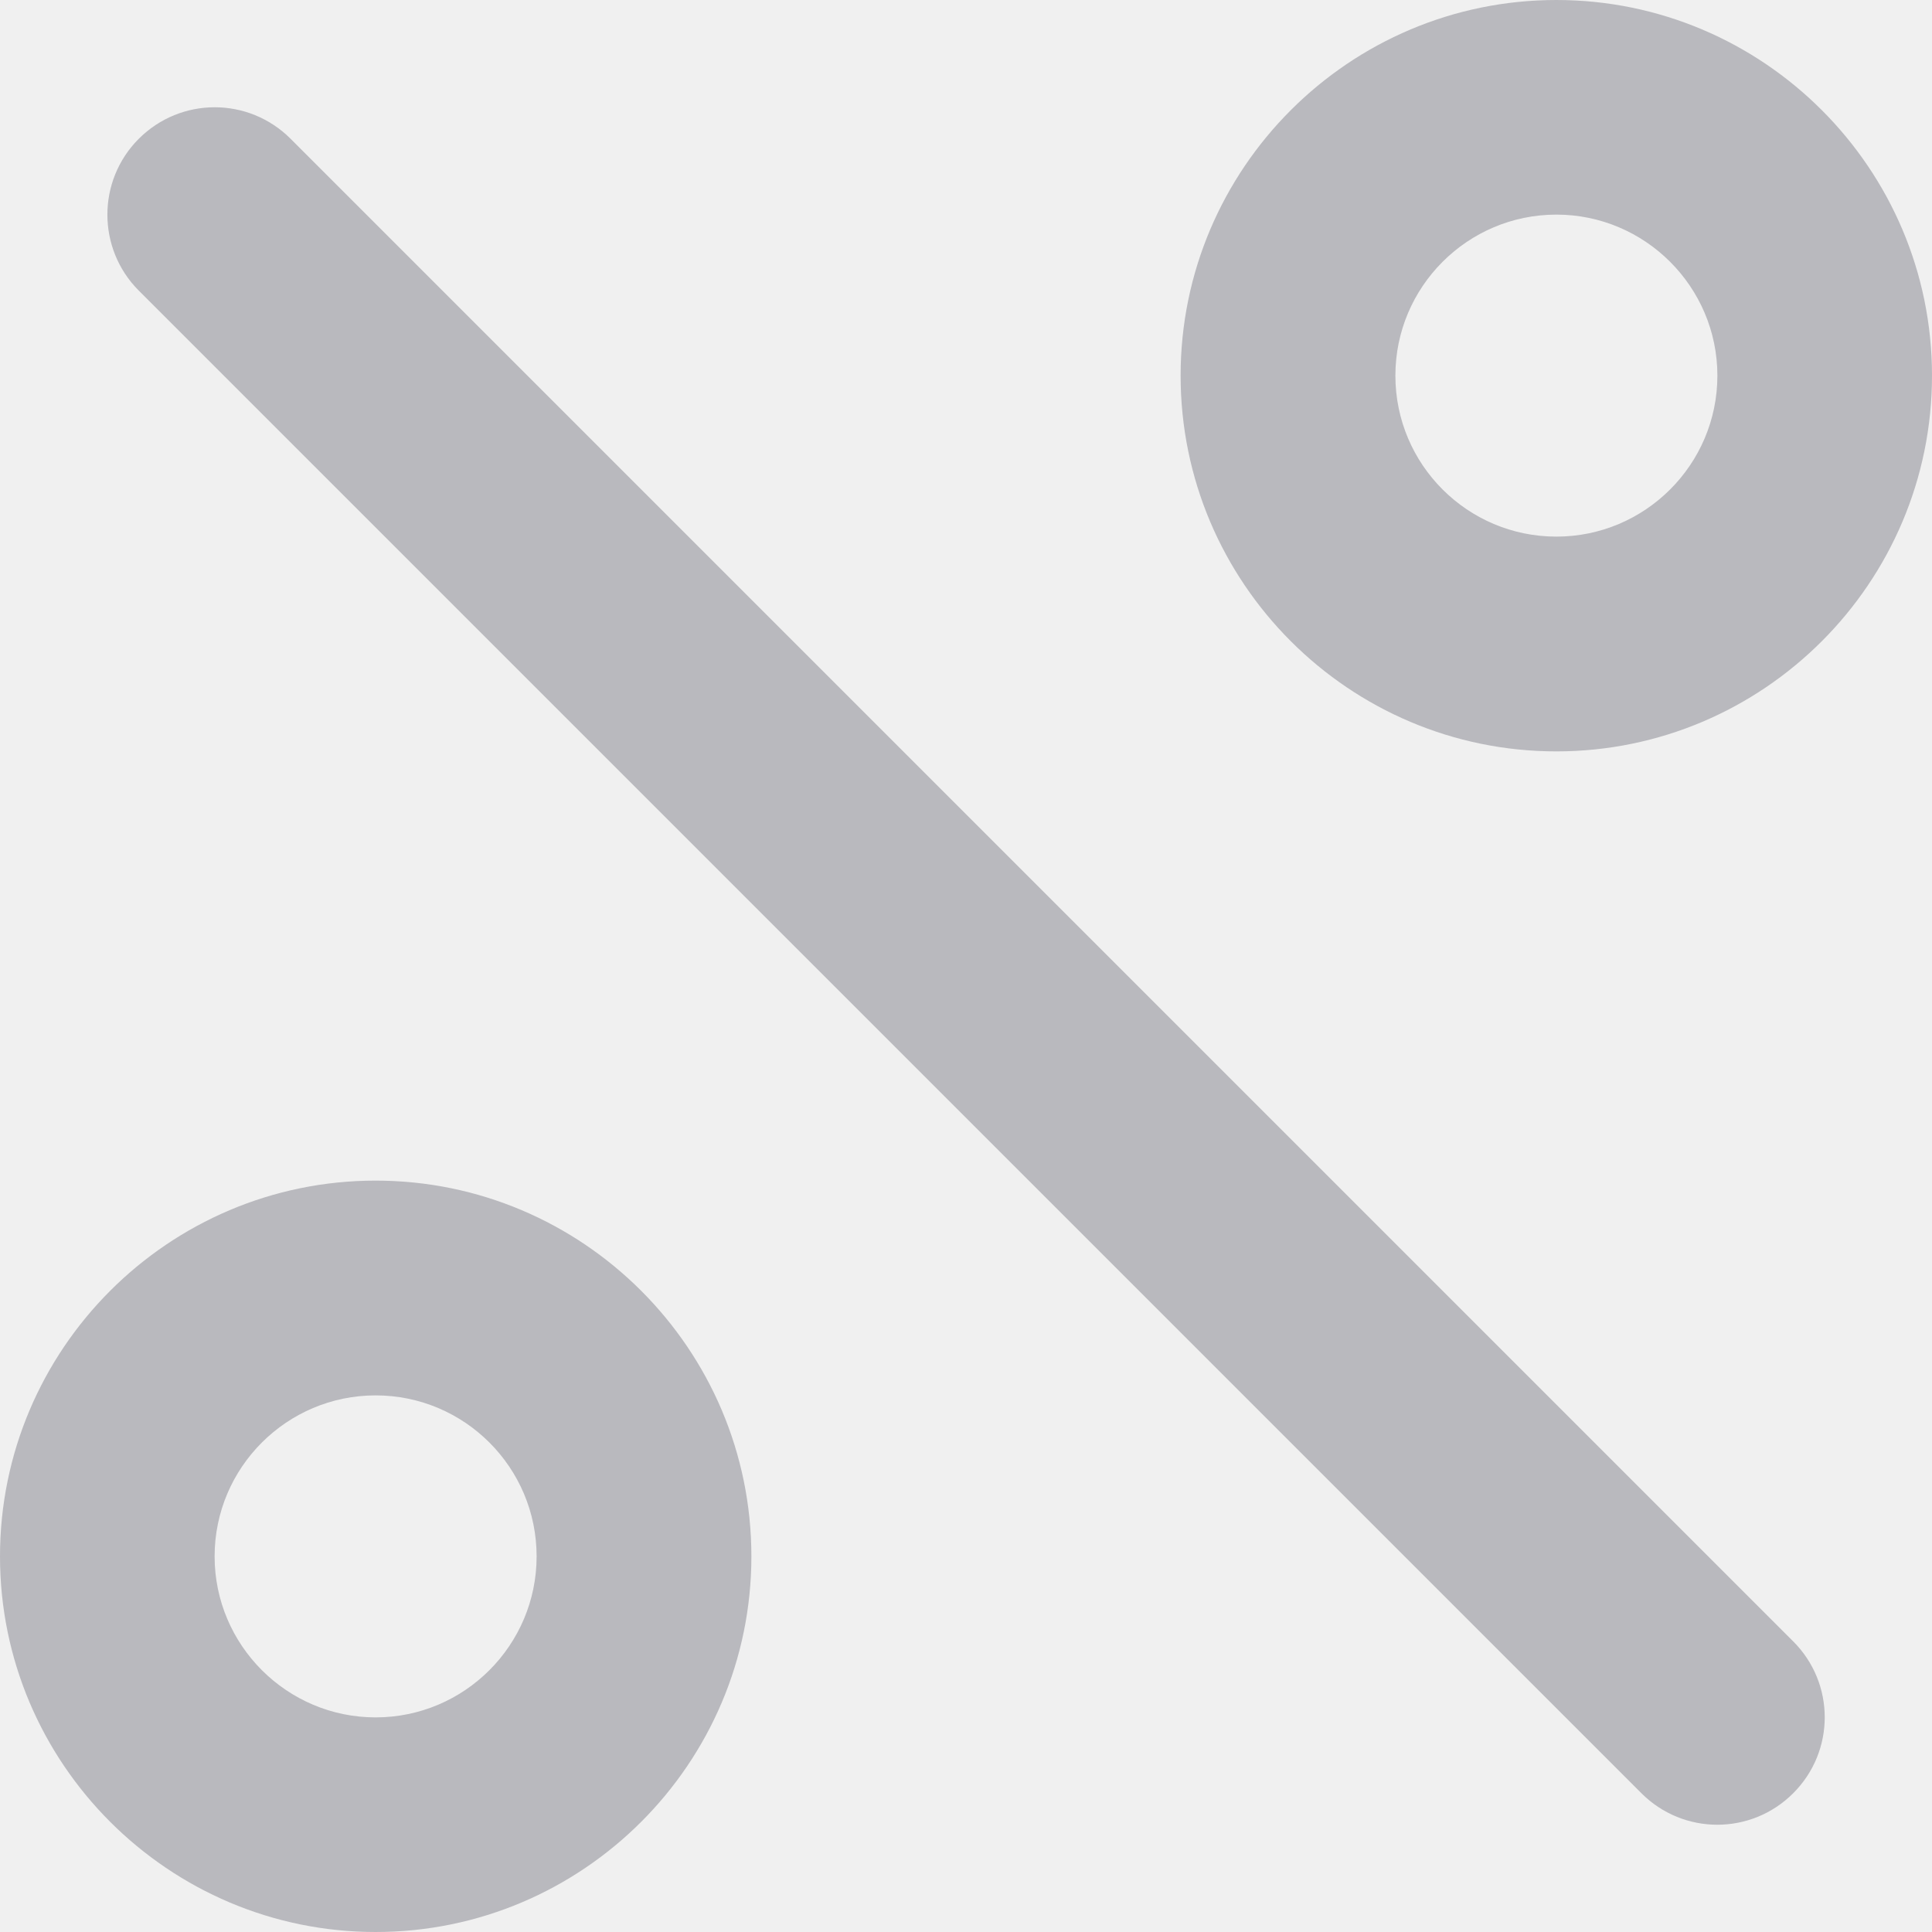
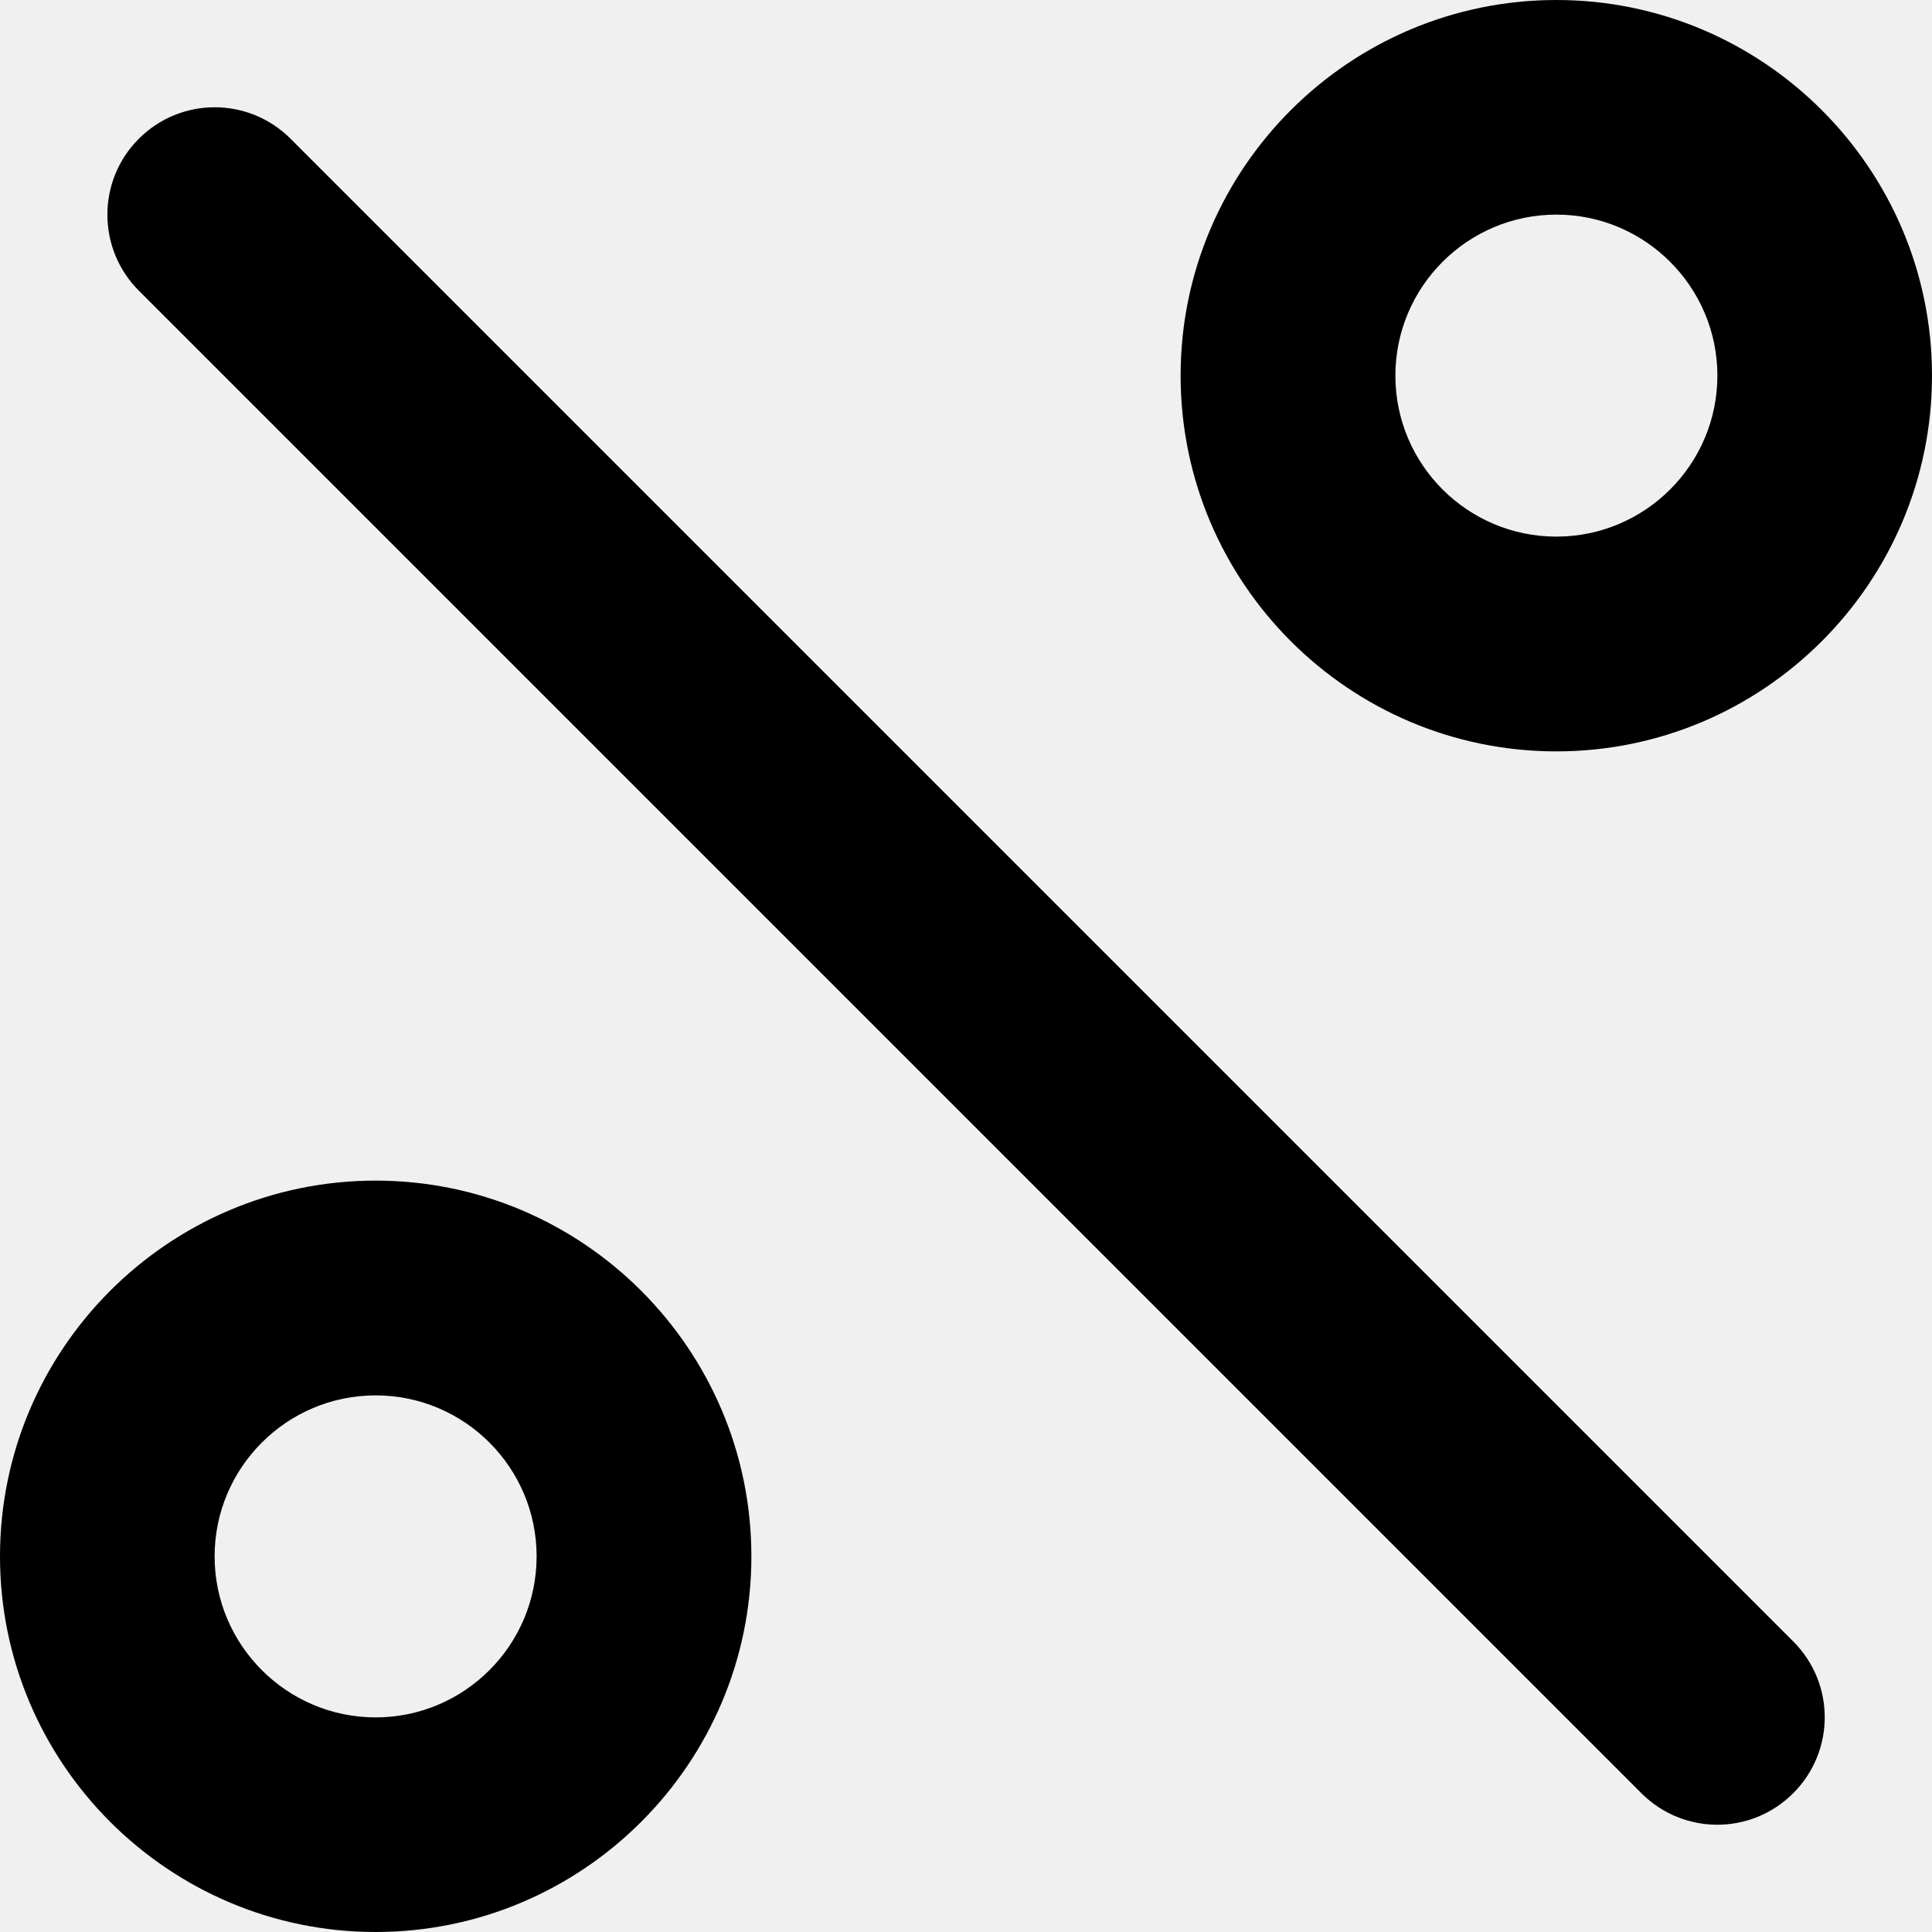
<svg xmlns="http://www.w3.org/2000/svg" xmlns:xlink="http://www.w3.org/1999/xlink" width="16px" height="16px" viewBox="0 0 12 12" version="1.1">
  <defs>
    <path d="M9.667,7.333 C10.953,7.333 12,8.38 12,9.667 C12,10.953 10.953,12 9.667,12 C8.38,12 7.333,10.953 7.333,9.667 C7.333,8.38 8.38,7.333 9.667,7.333 Z M11.138,0.862 C11.399,1.123 11.399,1.544 11.138,1.805 L1.805,11.138 C1.675,11.268 1.504,11.333 1.333,11.333 C1.163,11.333 0.992,11.268 0.862,11.138 C0.601,10.877 0.601,10.456 0.862,10.195 L10.195,0.862 C10.456,0.601 10.877,0.601 11.138,0.862 Z M9.667,8.667 C9.115,8.667 8.667,9.115 8.667,9.667 C8.667,10.218 9.115,10.667 9.667,10.667 C10.218,10.667 10.667,10.218 10.667,9.667 C10.667,9.115 10.218,8.667 9.667,8.667 Z M2.333,0 C3.62,0 4.667,1.047 4.667,2.333 C4.667,3.62 3.62,4.667 2.333,4.667 C1.047,4.667 0,3.62 0,2.333 C0,1.047 1.047,0 2.333,0 Z M2.333,1.333 C1.782,1.333 1.333,1.782 1.333,2.333 C1.333,2.885 1.782,3.333 2.333,3.333 C2.885,3.333 3.333,2.885 3.333,2.333 C3.333,1.782 2.885,1.333 2.333,1.333 Z" id="path-1-percentage" />
  </defs>
  <g id="Circles---Create-circle" stroke="none" stroke-width="1" fill="none" fill-rule="evenodd">
    <g id="Group-percentage" transform="translate(-2, -2)">
      <g id="Icon/Math/Plus/Circle" transform="translate(8, 8) rotate(-270) translate(-8, -8) ">
        <g id="Icons/Math/Percent" transform="translate(2, 2)">
          <mask id="mask-2-percentage" fill="white">
            <use xlink:href="#path-1-percentage" />
          </mask>
-           <use id="Icon-Percent" fill="#B9B9BE" xlink:href="#path-1-percentage" />
+           <use id="Icon-Percent" fill="currentColor" xlink:href="#path-1-percentage" />
        </g>
      </g>
    </g>
  </g>
</svg>
